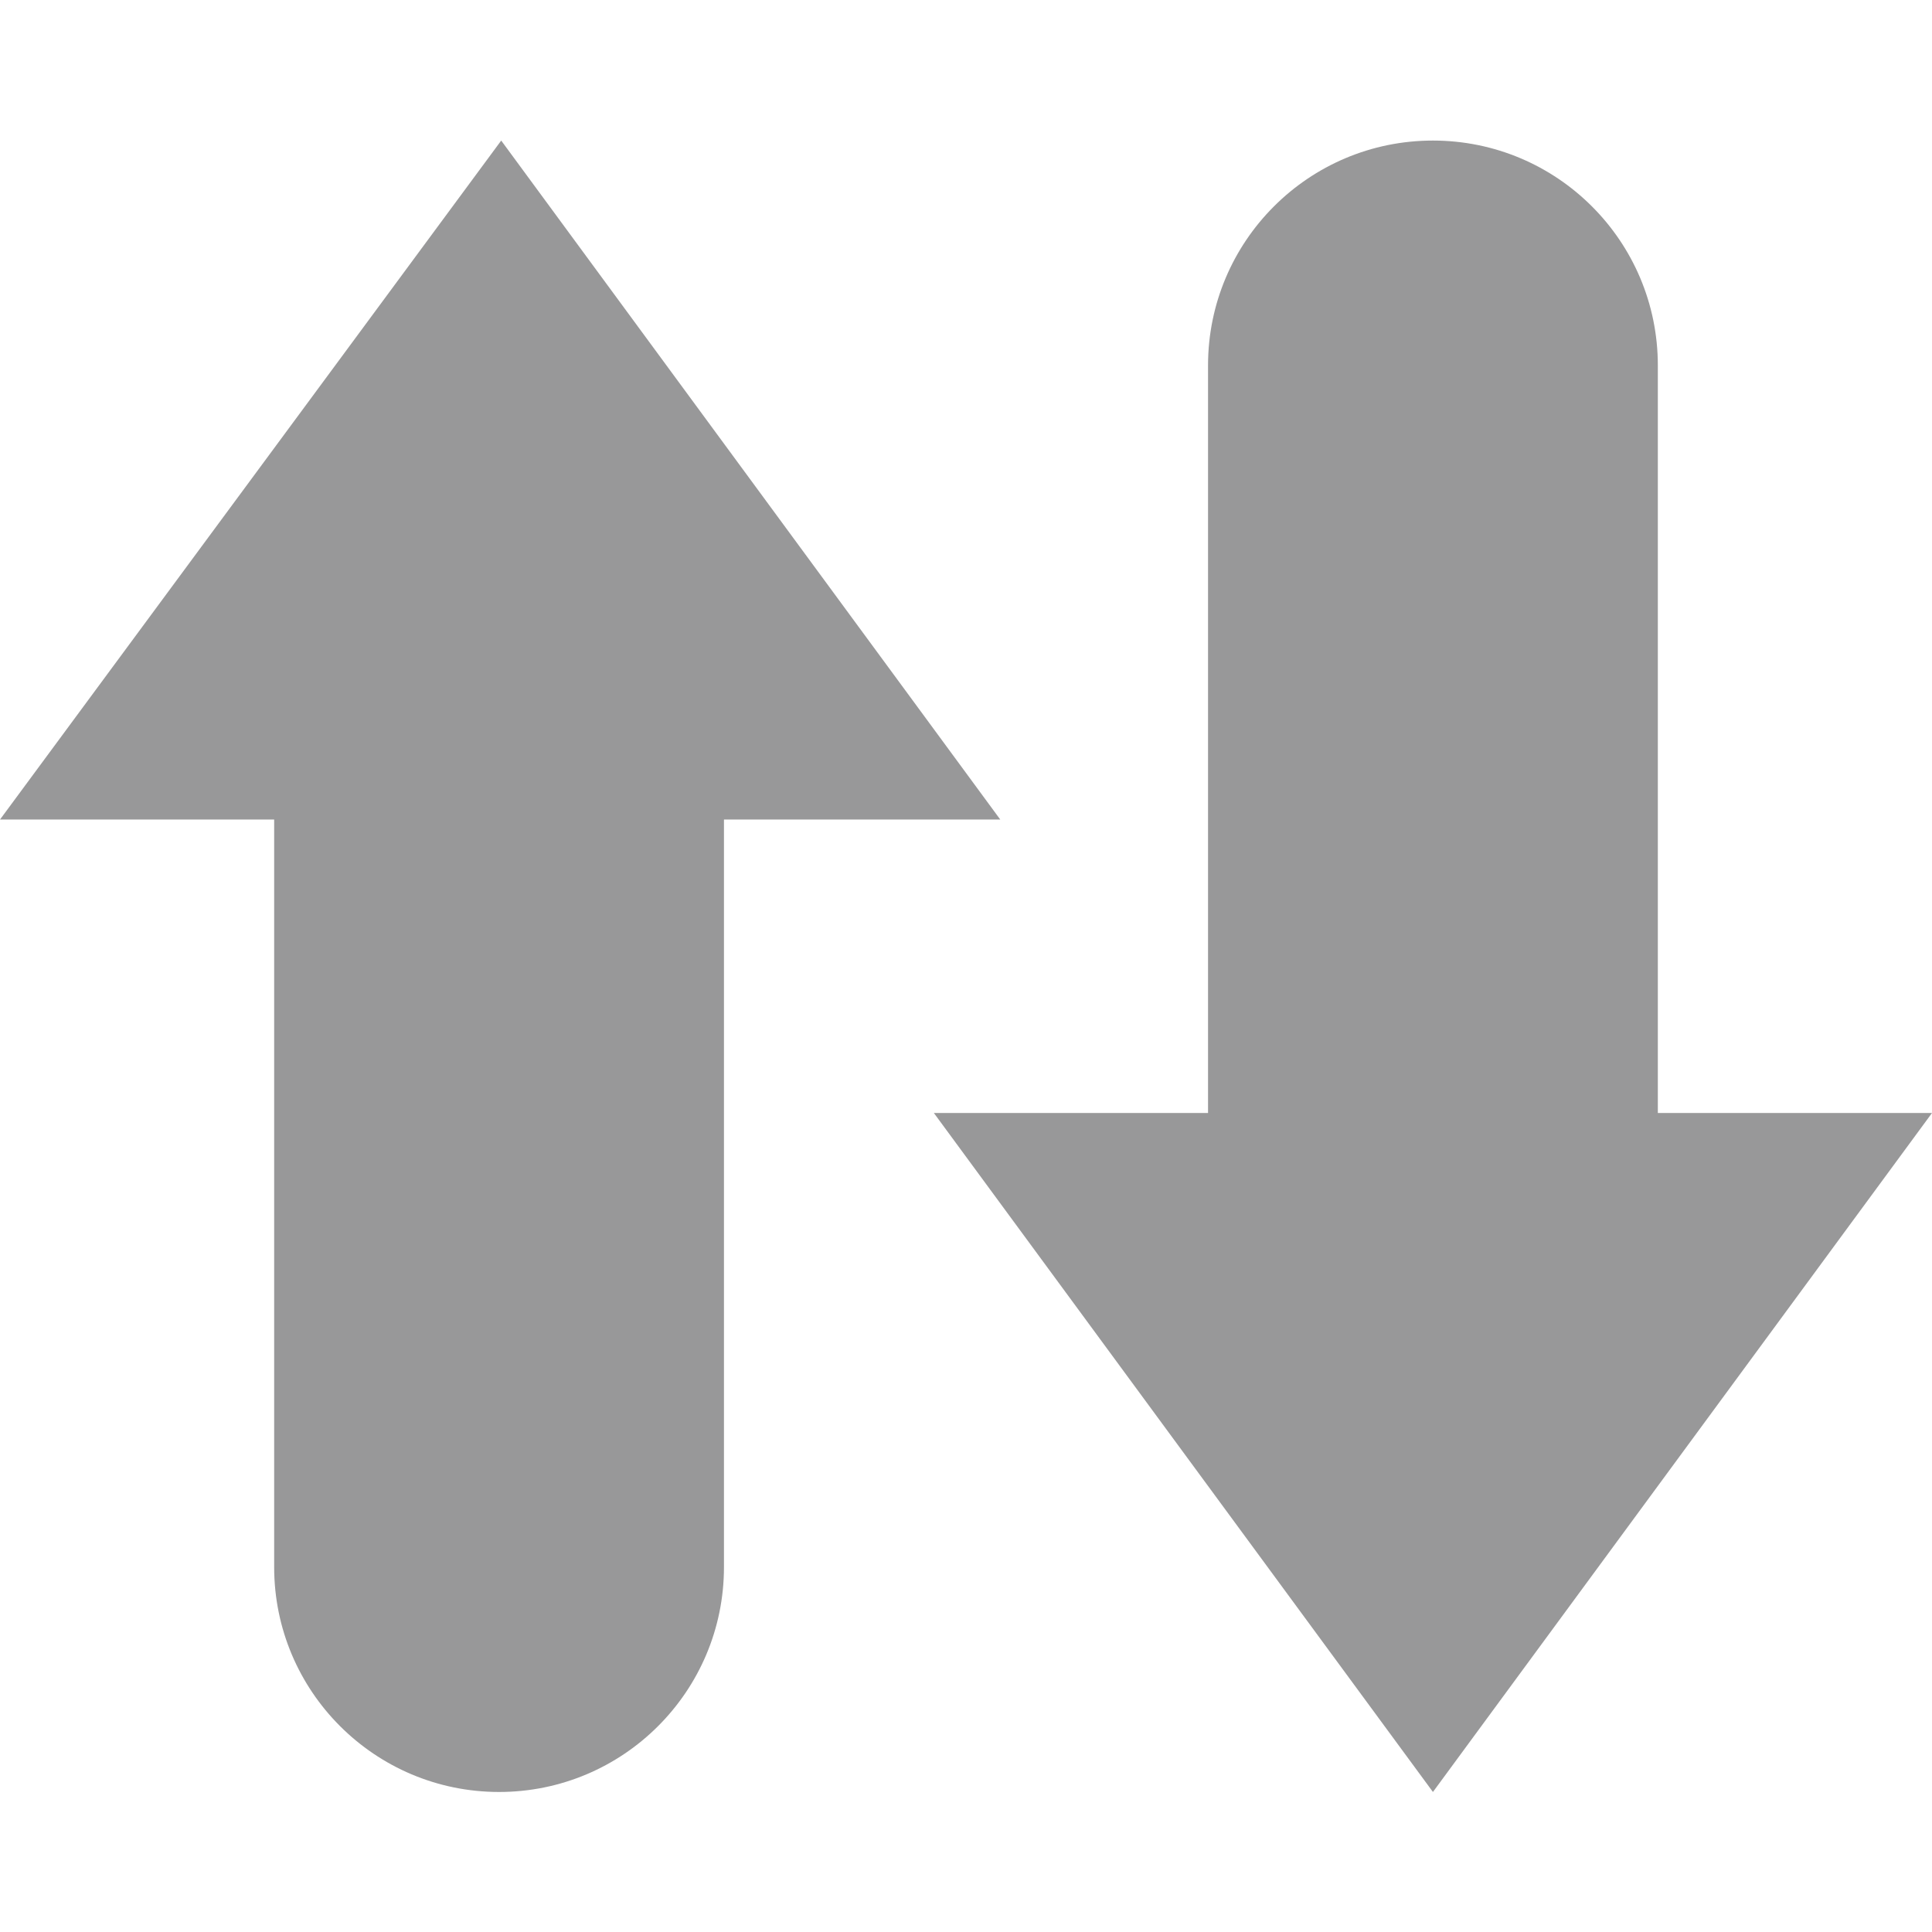
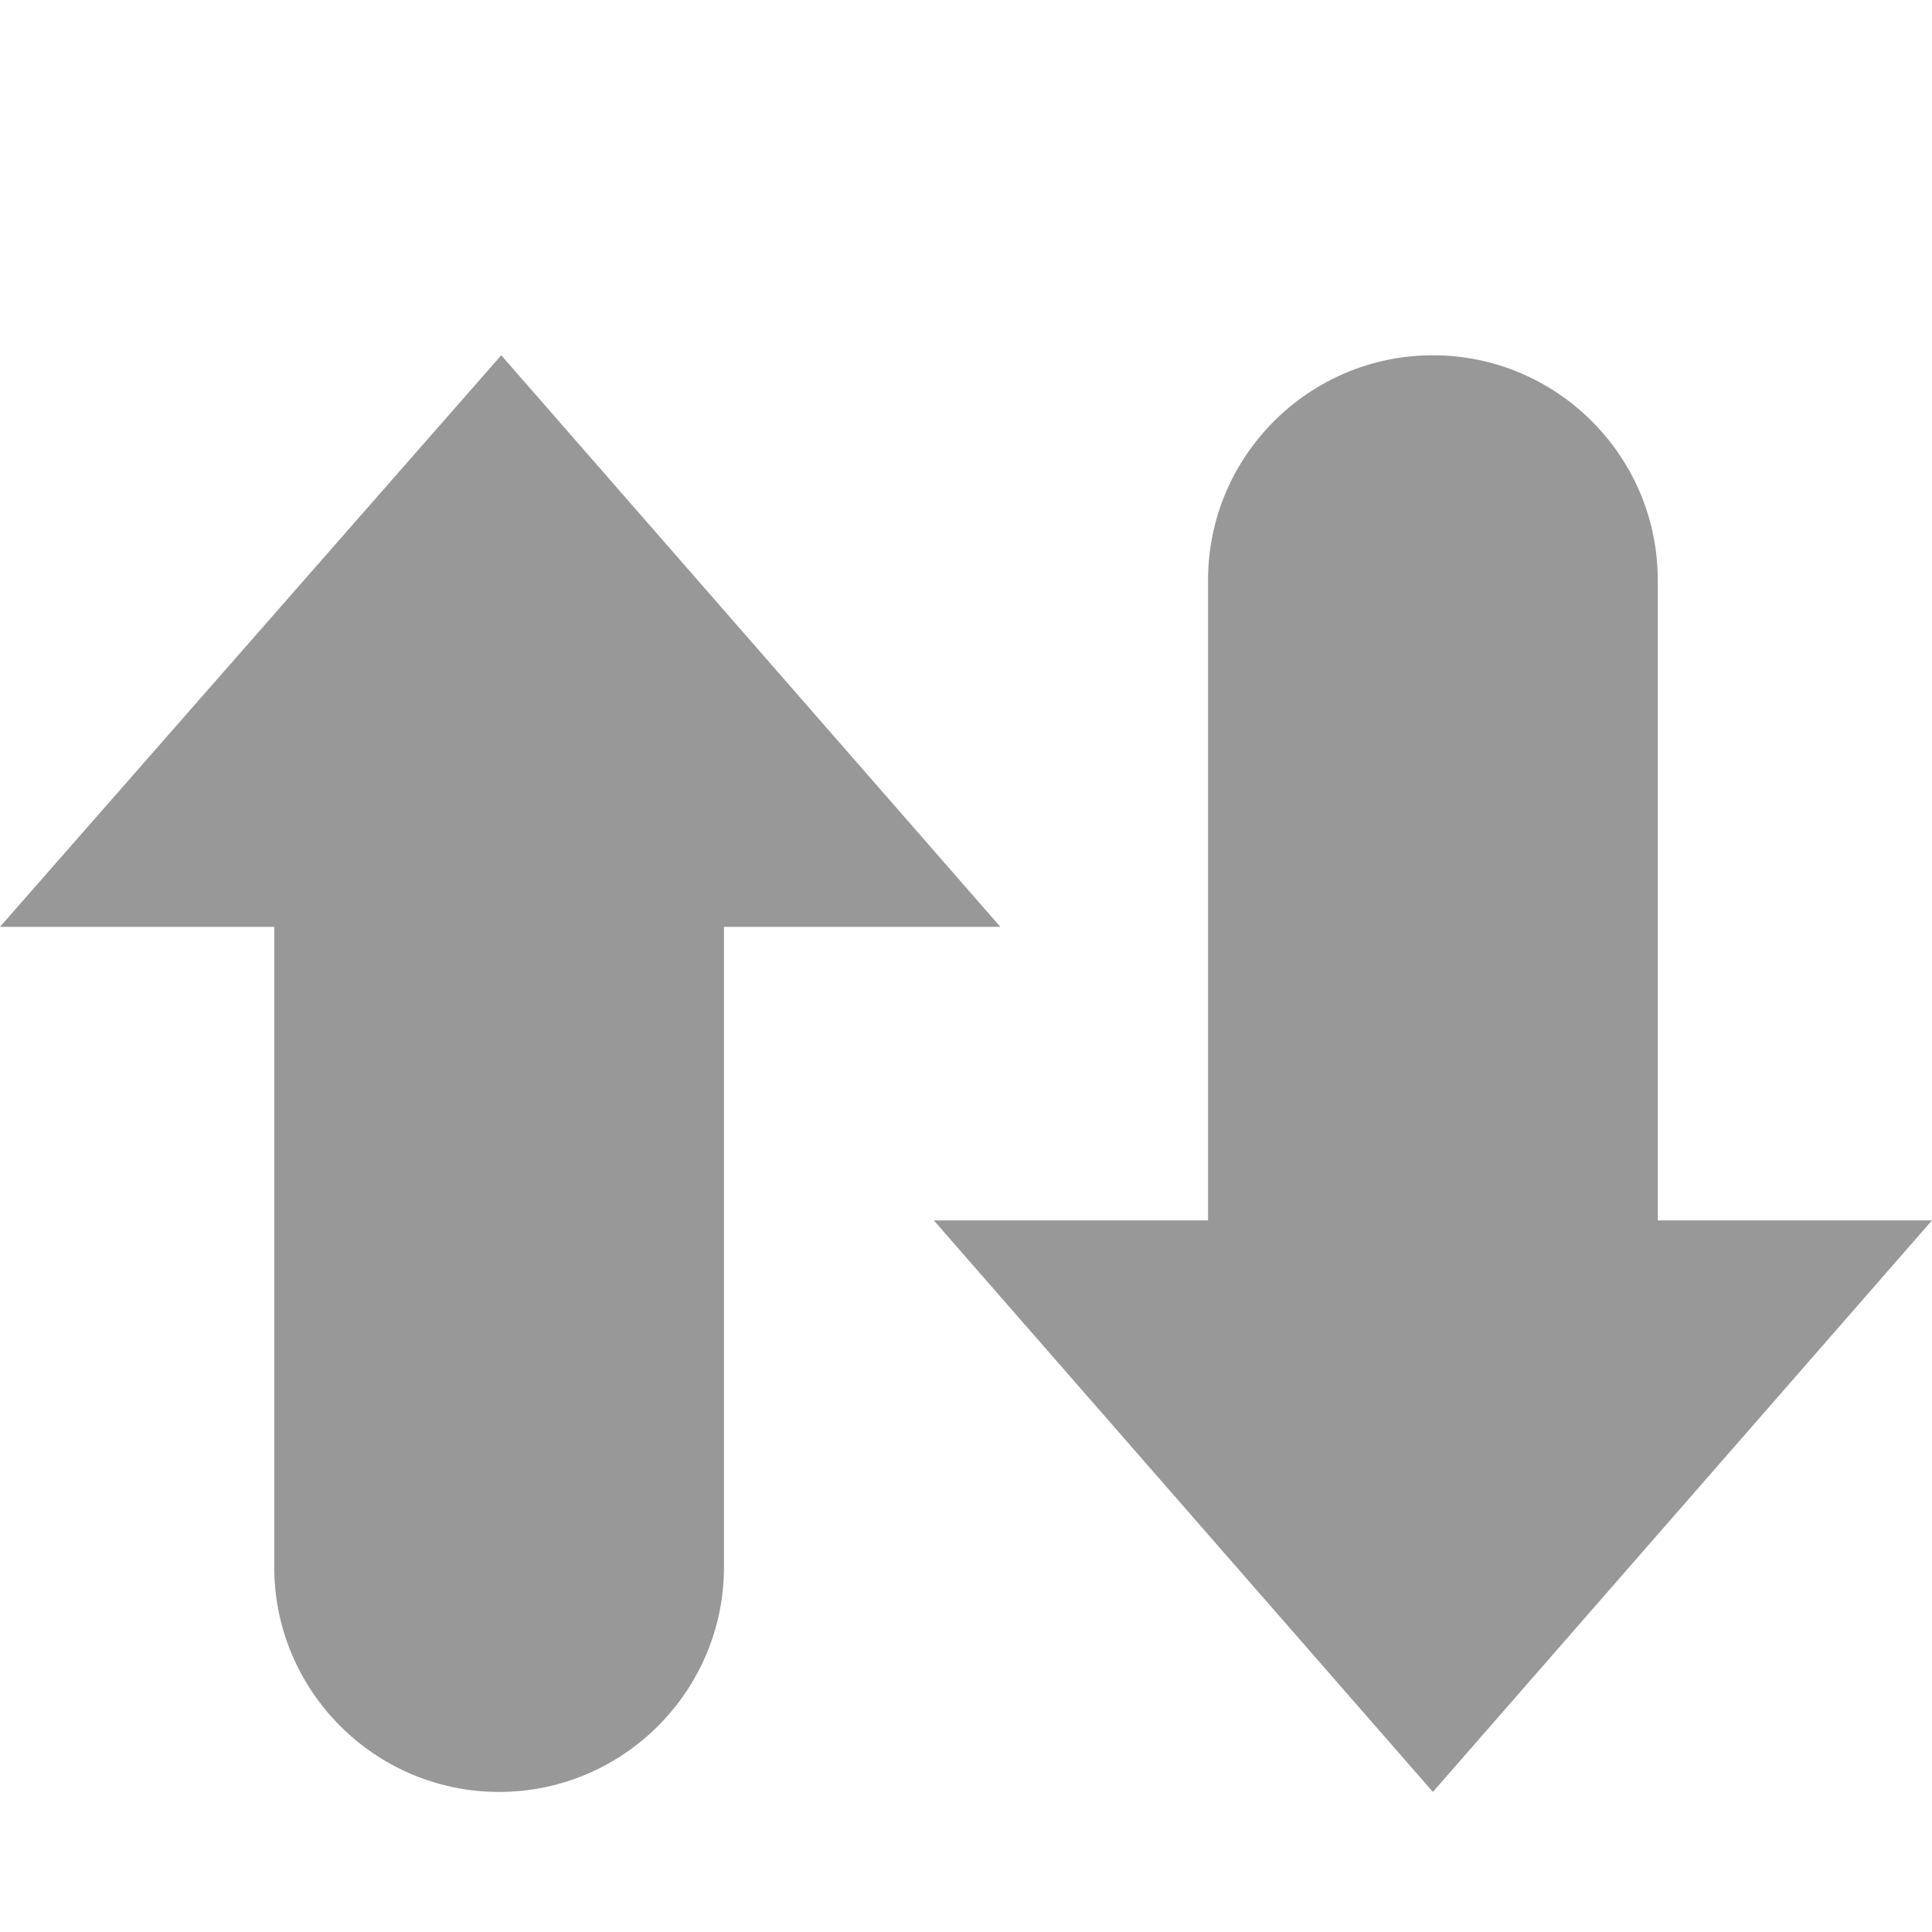
- <svg xmlns="http://www.w3.org/2000/svg" id="Layer_1" data-name="Layer 1" width="36" height="36" viewBox="0 0 36.08 33.13">
+ <svg xmlns="http://www.w3.org/2000/svg" id="Layer_1" version="1.1" viewBox="0 0 36 36">
  <defs>
    <style>
-       .cls-1 {
+       .st0 {
        fill: #989899;
      }
    </style>
  </defs>
-   <path class="cls-1" d="M18.68,13.83L9.36,1.15,0,13.83h5.12v13.96c0,2.32,1.88,4.2,4.2,4.2s4.2-1.88,4.2-4.2v-13.96h5.16Z" />
-   <path class="cls-1" d="M30.96,19.31V5.35c0-2.32-1.88-4.2-4.2-4.2s-4.2,1.88-4.2,4.2v13.96h-5.12l9.32,12.68,9.32-12.68s-5.12,0-5.12,0Z" />
+   <path class="st0" d="M18.64,17.27L9.34,6.62,0,17.27h5.11v11.93c0,2.31,1.88,4.19,4.19,4.19s4.19-1.88,4.19-4.19v-11.93s5.15,0,5.15,0Z" />
+   <path class="st0" d="M30.89,22.74v-11.93c0-2.31-1.88-4.19-4.19-4.19s-4.19,1.88-4.19,4.19v11.93h-5.11l9.3,10.65,9.3-10.65h-5.11Z" />
</svg>
